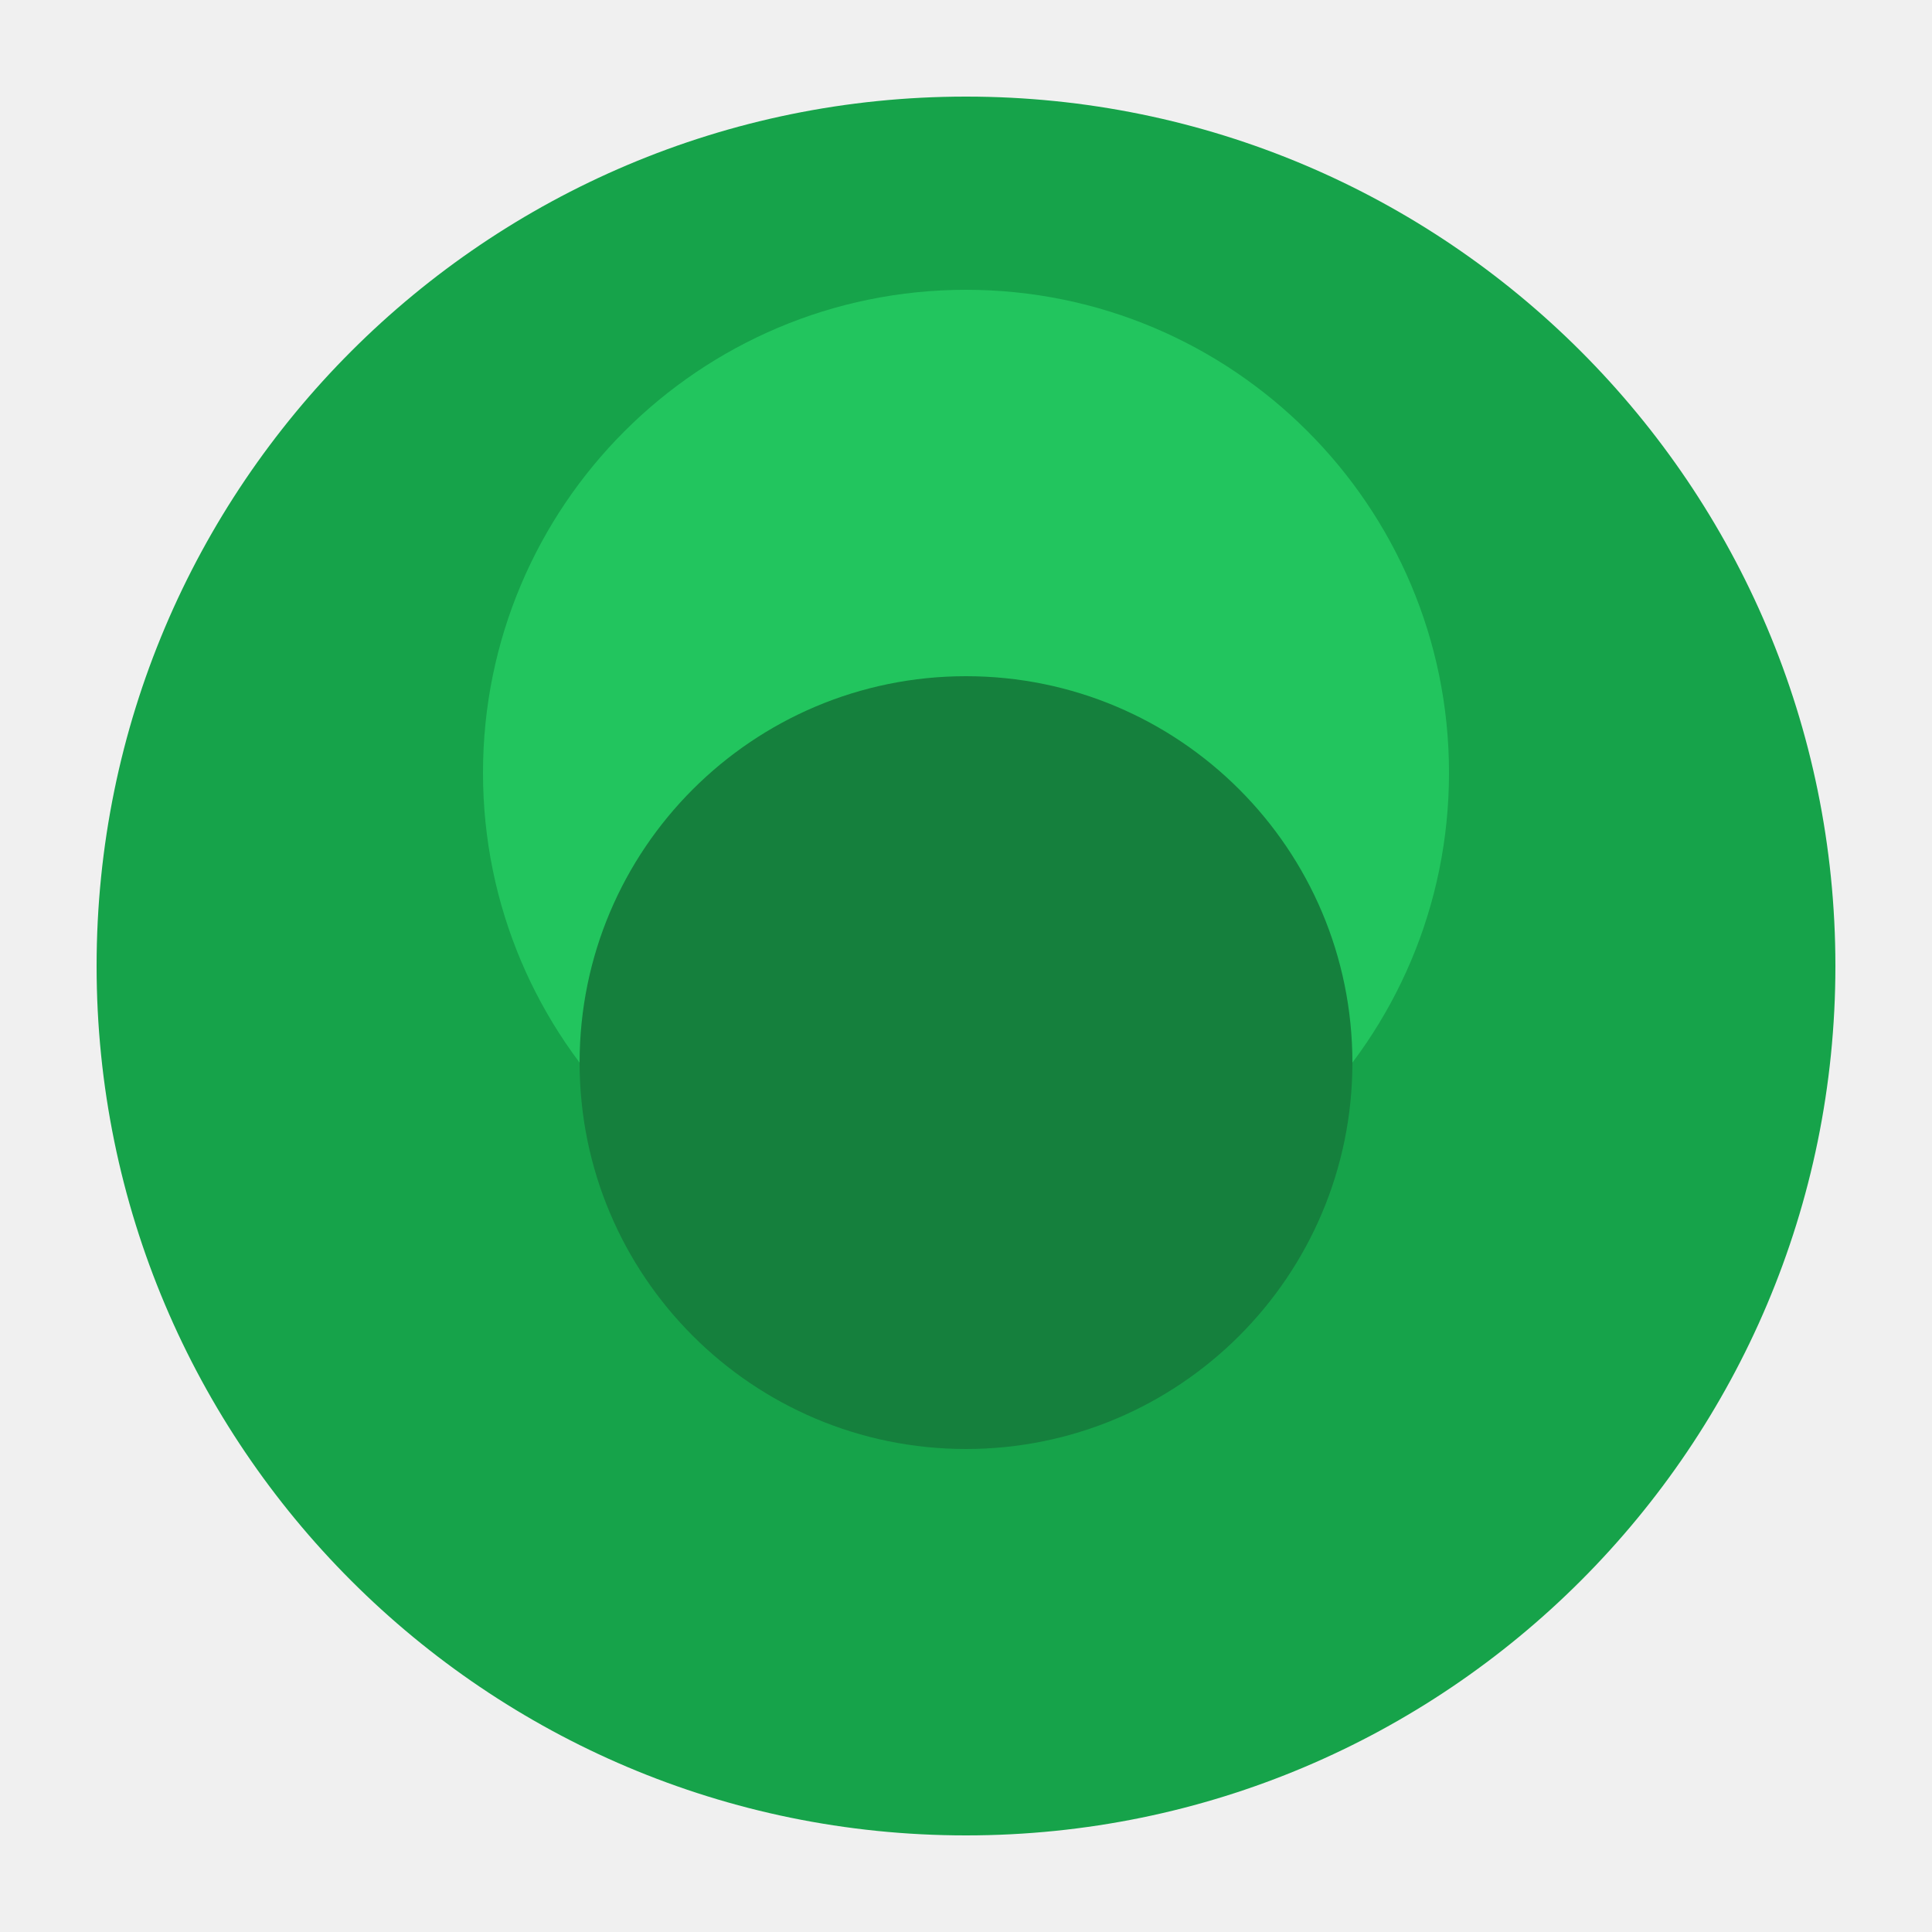
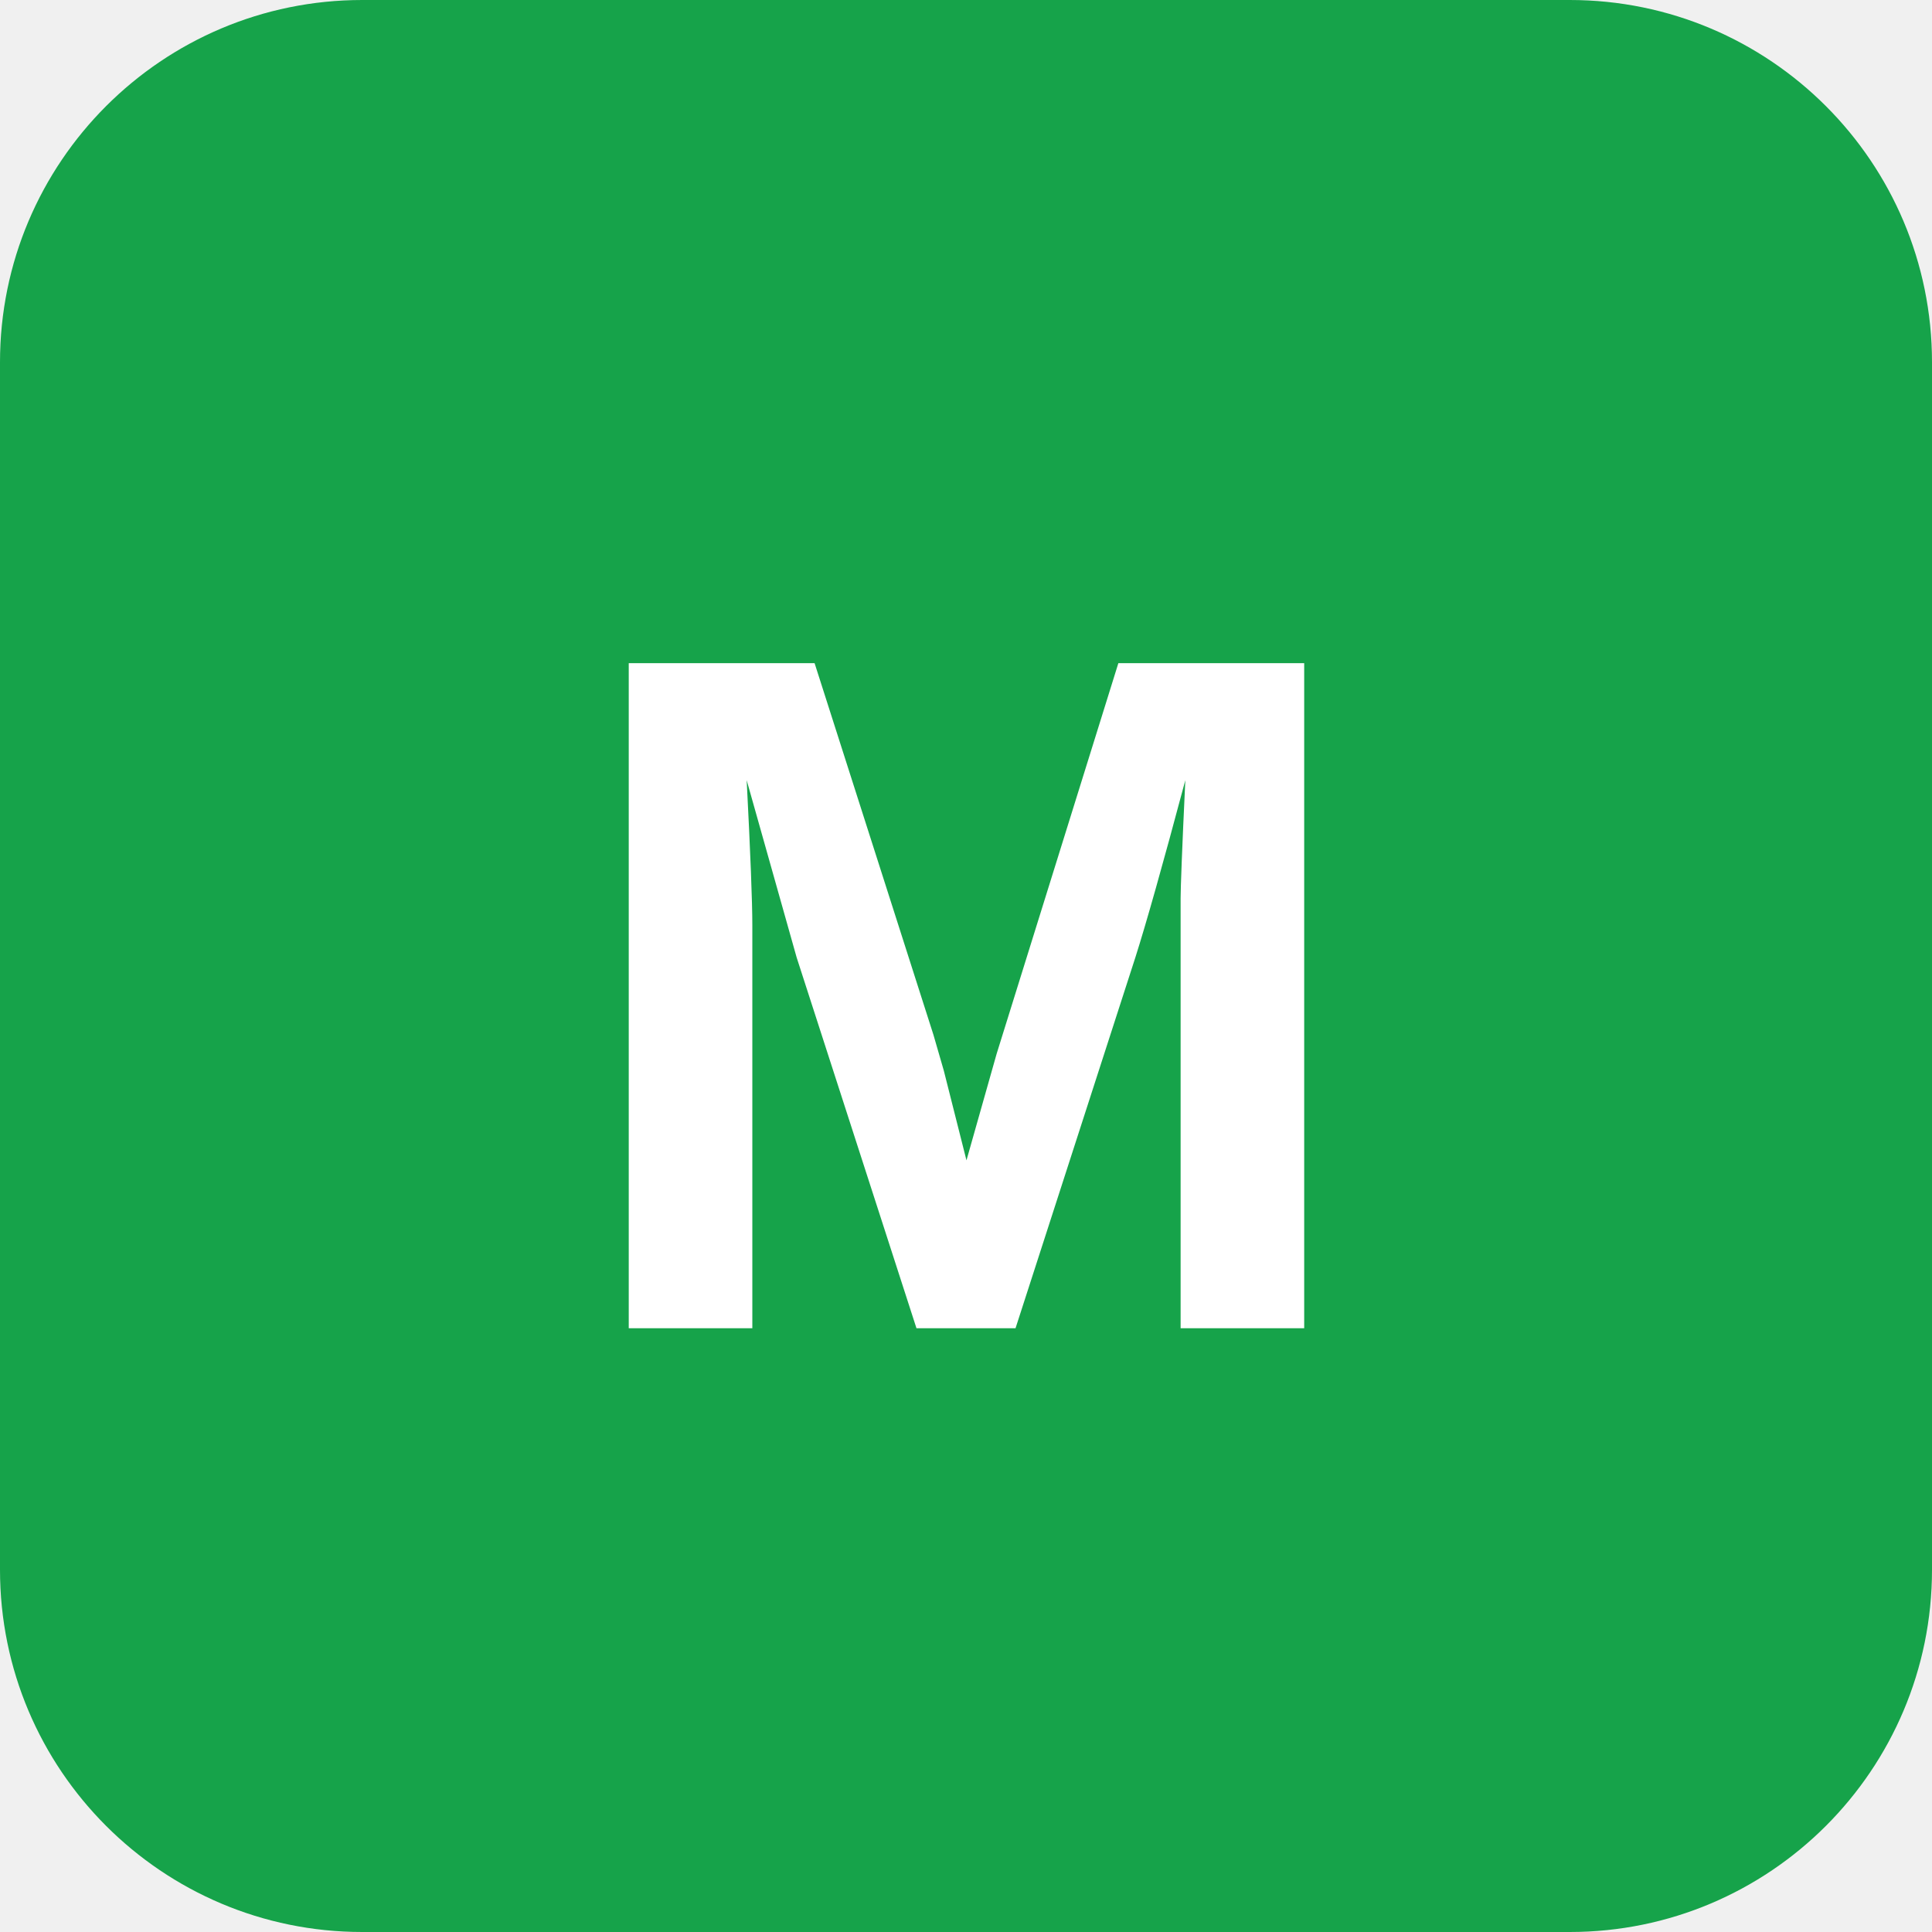
- <svg xmlns="http://www.w3.org/2000/svg" viewBox="0 0 100 100">
-   <circle cx="50" cy="50" r="45" fill="#16a34a" />
-   <circle cx="50" cy="40" r="25" fill="#22c55e" />
-   <circle cx="50" cy="55" r="20" fill="#15803d" />
+ <svg xmlns="http://www.w3.org/2000/svg" viewBox="0 0 32 32">
+   <rect width="32" height="32" fill="#16a34a" rx="6" />
+   <text x="16" y="22" text-anchor="middle" font-family="Arial" font-size="16" fill="white" font-weight="bold">M</text>
</svg>
